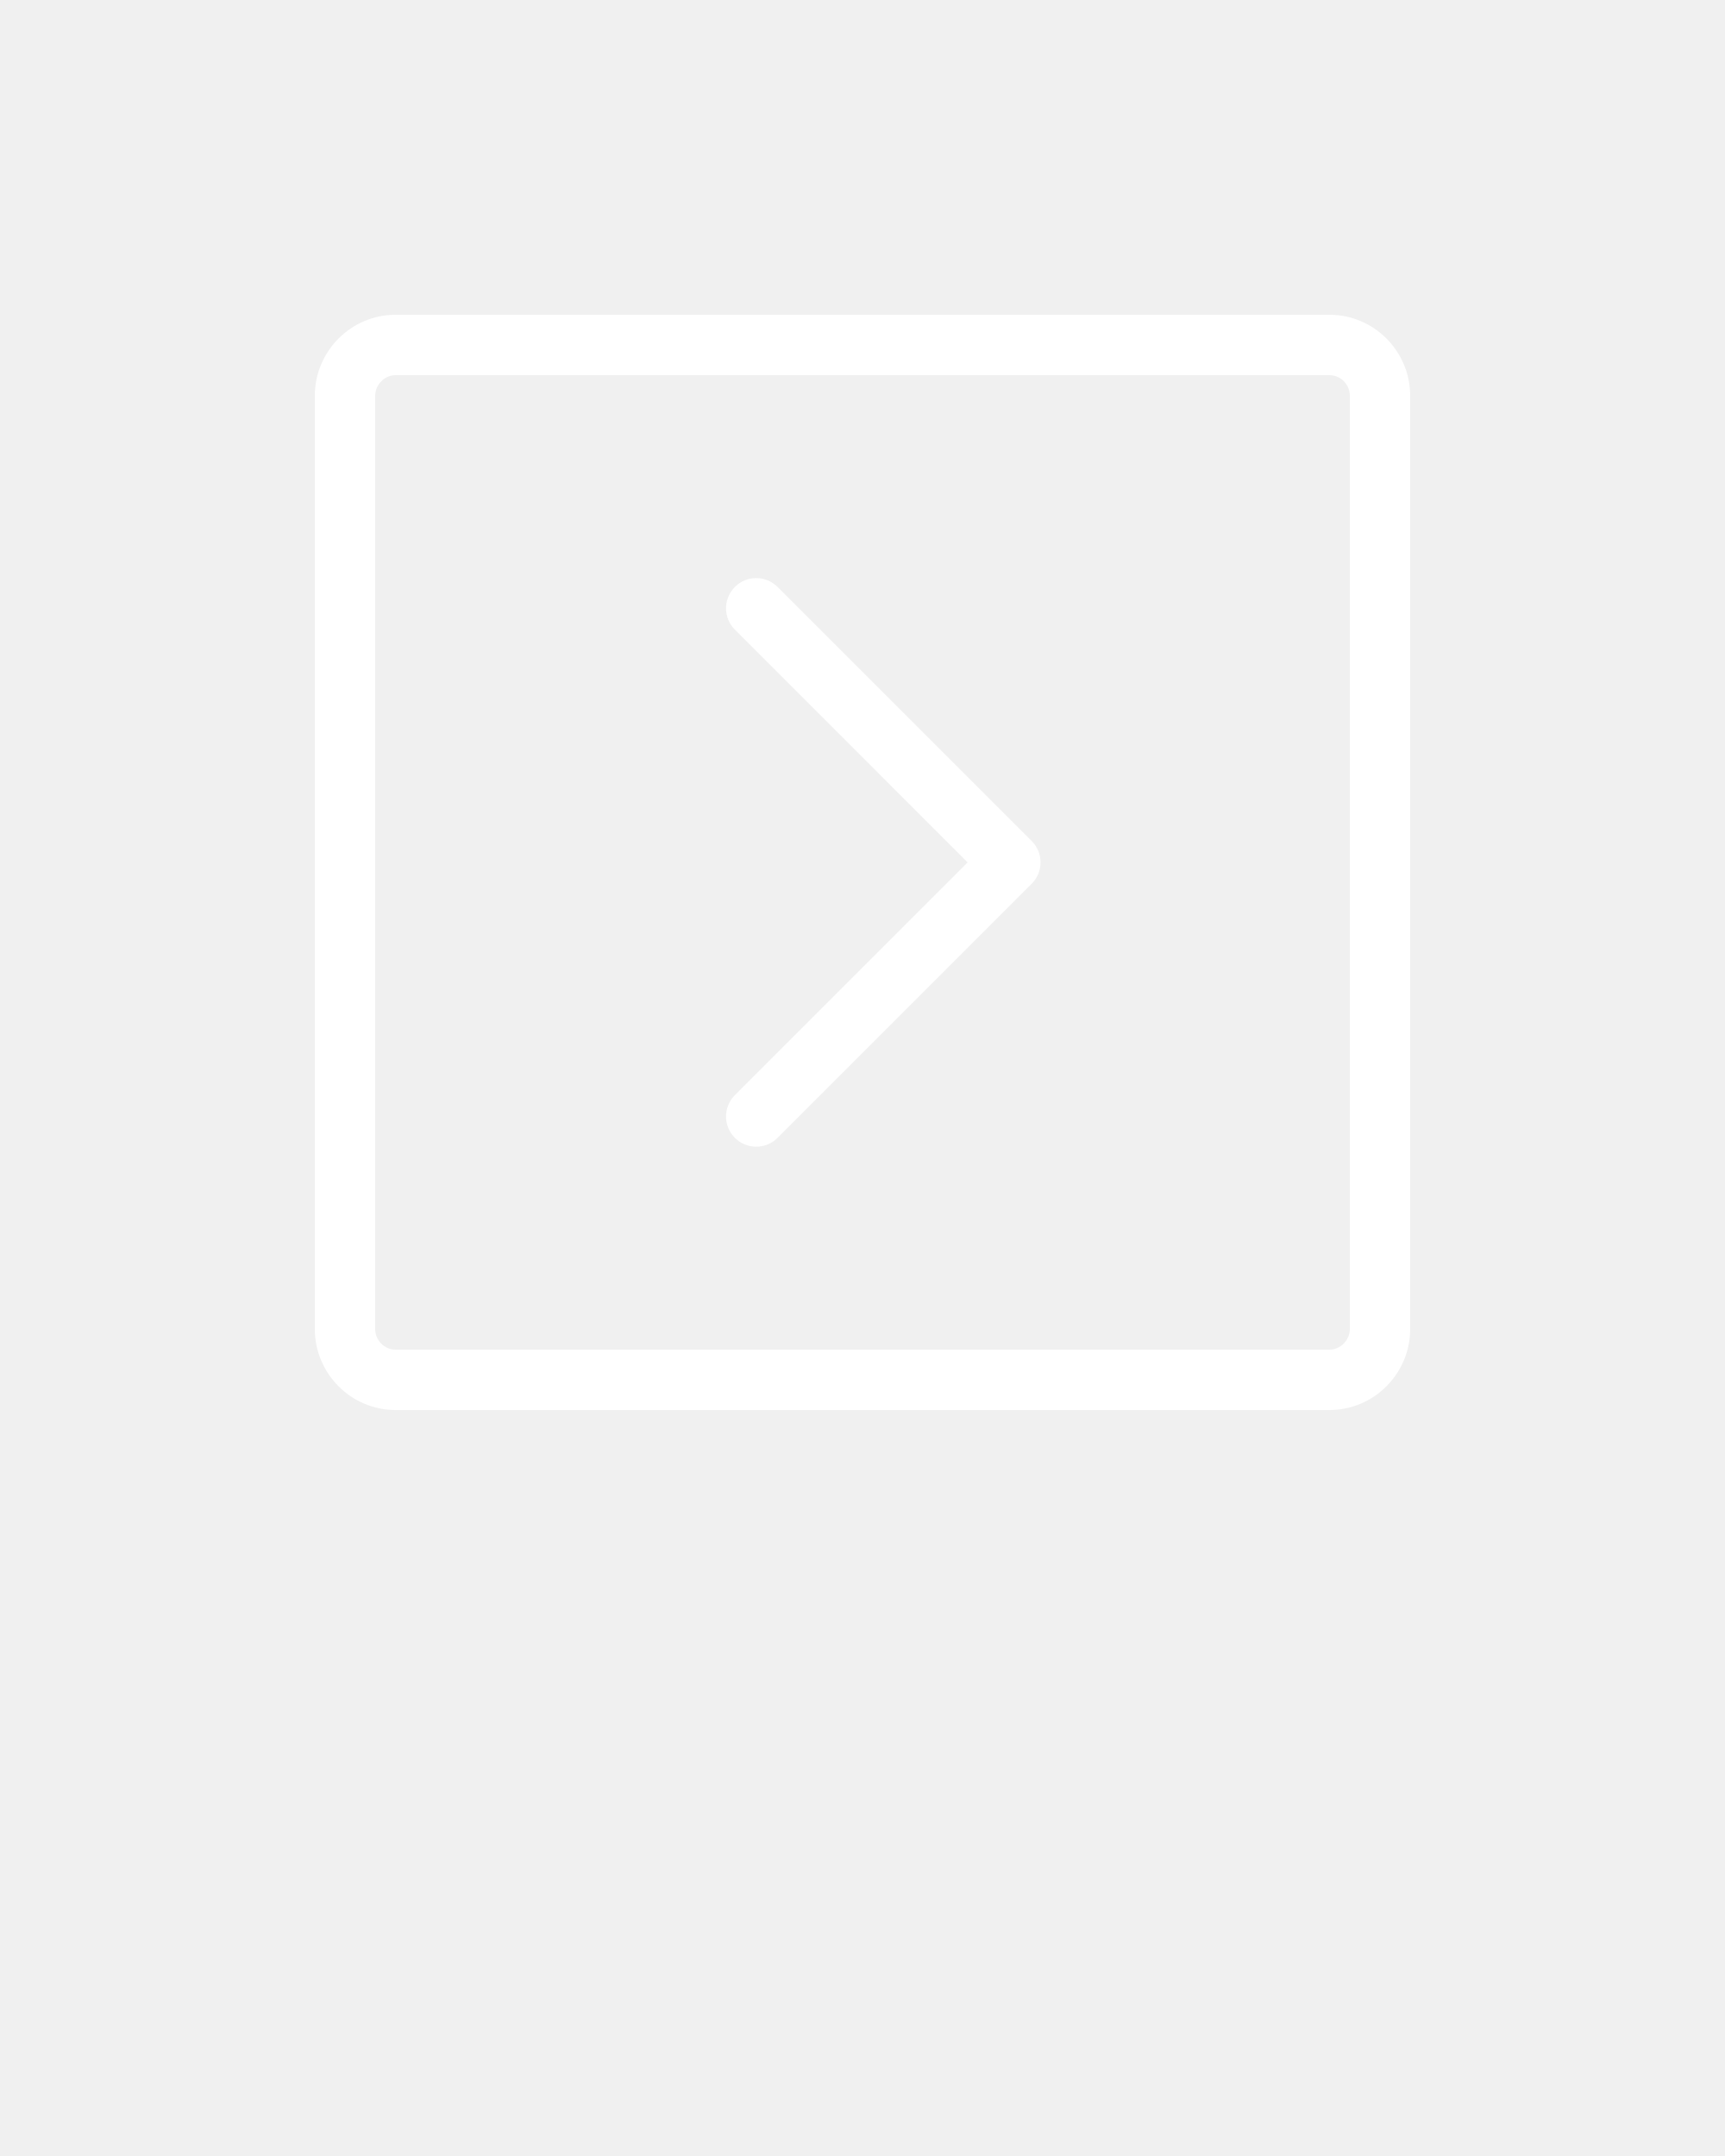
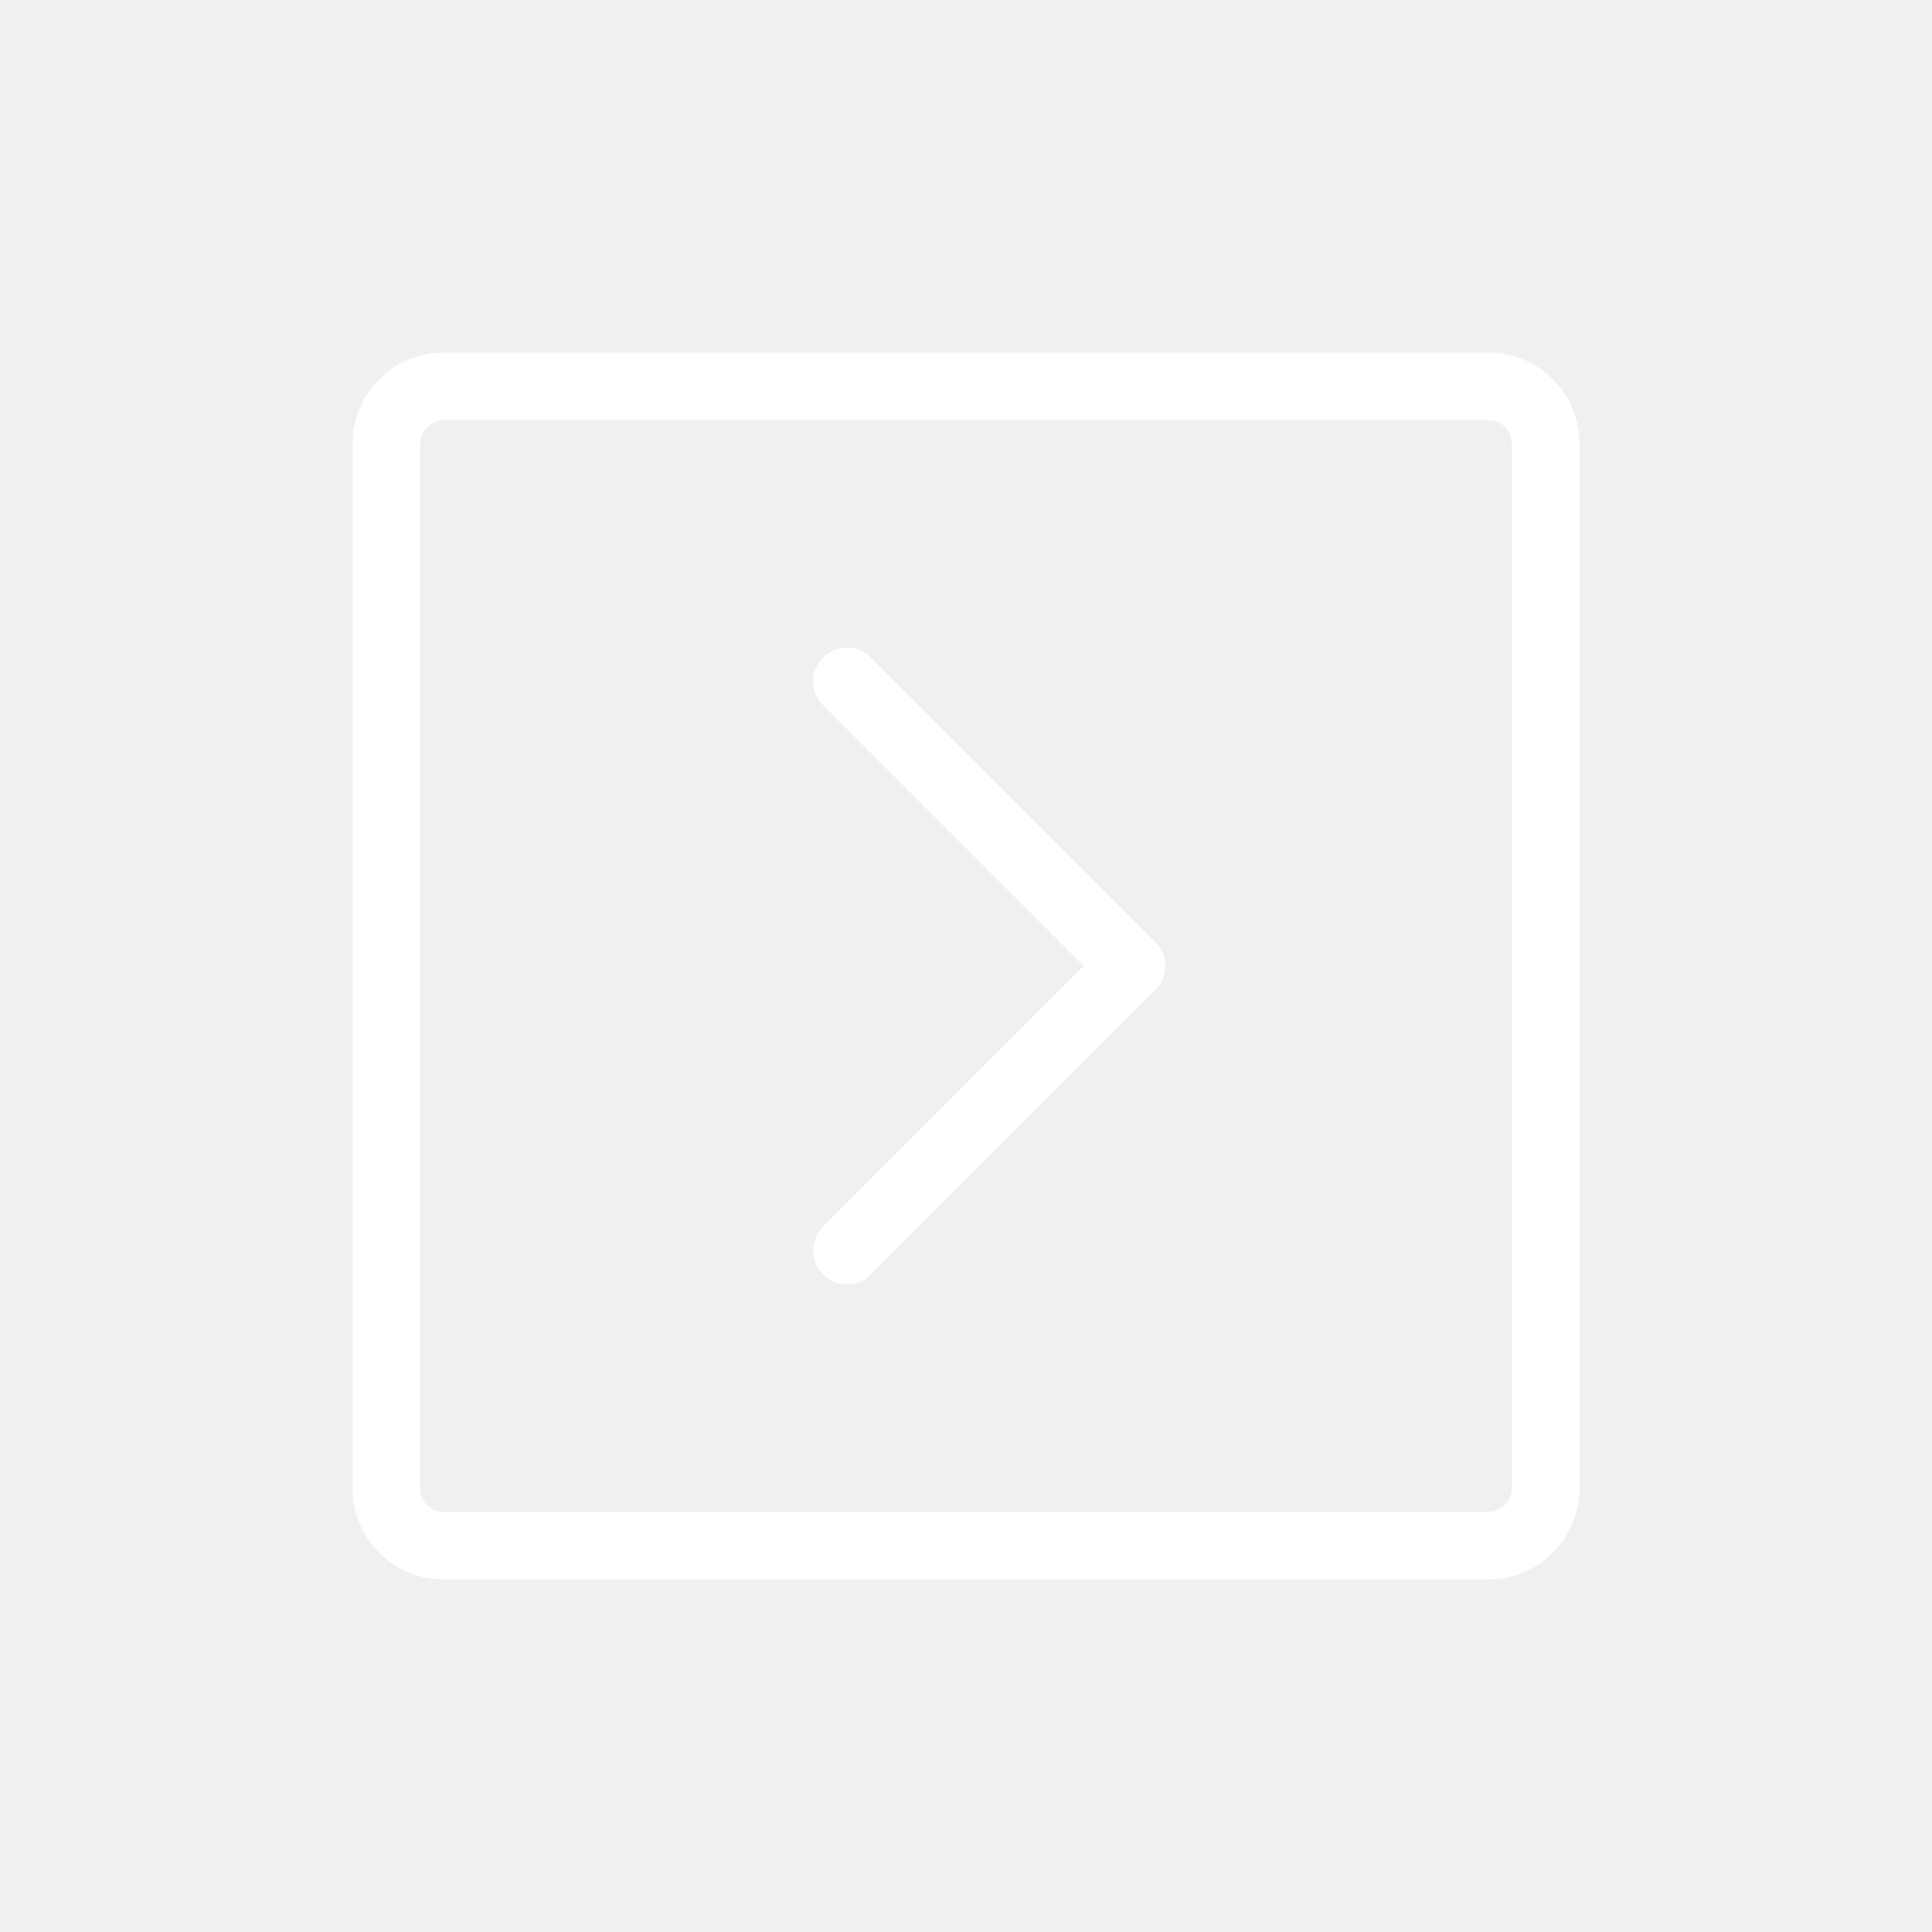
- <svg xmlns="http://www.w3.org/2000/svg" version="1.1" x="0px" y="0px" viewBox="0 0 100 125" enable-background="new 0 0 100 100" xml:space="preserve">
+ <svg xmlns="http://www.w3.org/2000/svg" version="1.1" x="0px" y="0px" viewBox="0 0 100 100" enable-background="new 0 0 100 100" xml:space="preserve">
  <path fill="#ffffff" d="M60.321,50c0,0.448-0.171,0.896-0.513,1.237L45.076,65.97c-0.683,0.684-1.792,0.684-2.475,0  c-0.684-0.683-0.684-1.791,0-2.475L56.096,50L42.602,36.505c-0.684-0.684-0.684-1.791,0-2.475c0.683-0.684,1.792-0.684,2.475,0  l14.732,14.732C60.15,49.104,60.321,49.552,60.321,50z M77.067,18.25H22.933c-2.583,0-4.684,2.111-4.684,4.707v54.088  c0,2.594,2.101,4.705,4.684,4.705h54.134c2.583,0,4.684-2.111,4.684-4.707V22.955C81.75,20.36,79.65,18.25,77.067,18.25z   M21.75,22.957c0-0.654,0.542-1.207,1.184-1.207h54.134c0.652,0,1.184,0.541,1.184,1.205v54.088c0,0.654-0.542,1.207-1.184,1.207  H22.933c-0.653,0-1.184-0.541-1.184-1.205V22.957z" />
</svg>
